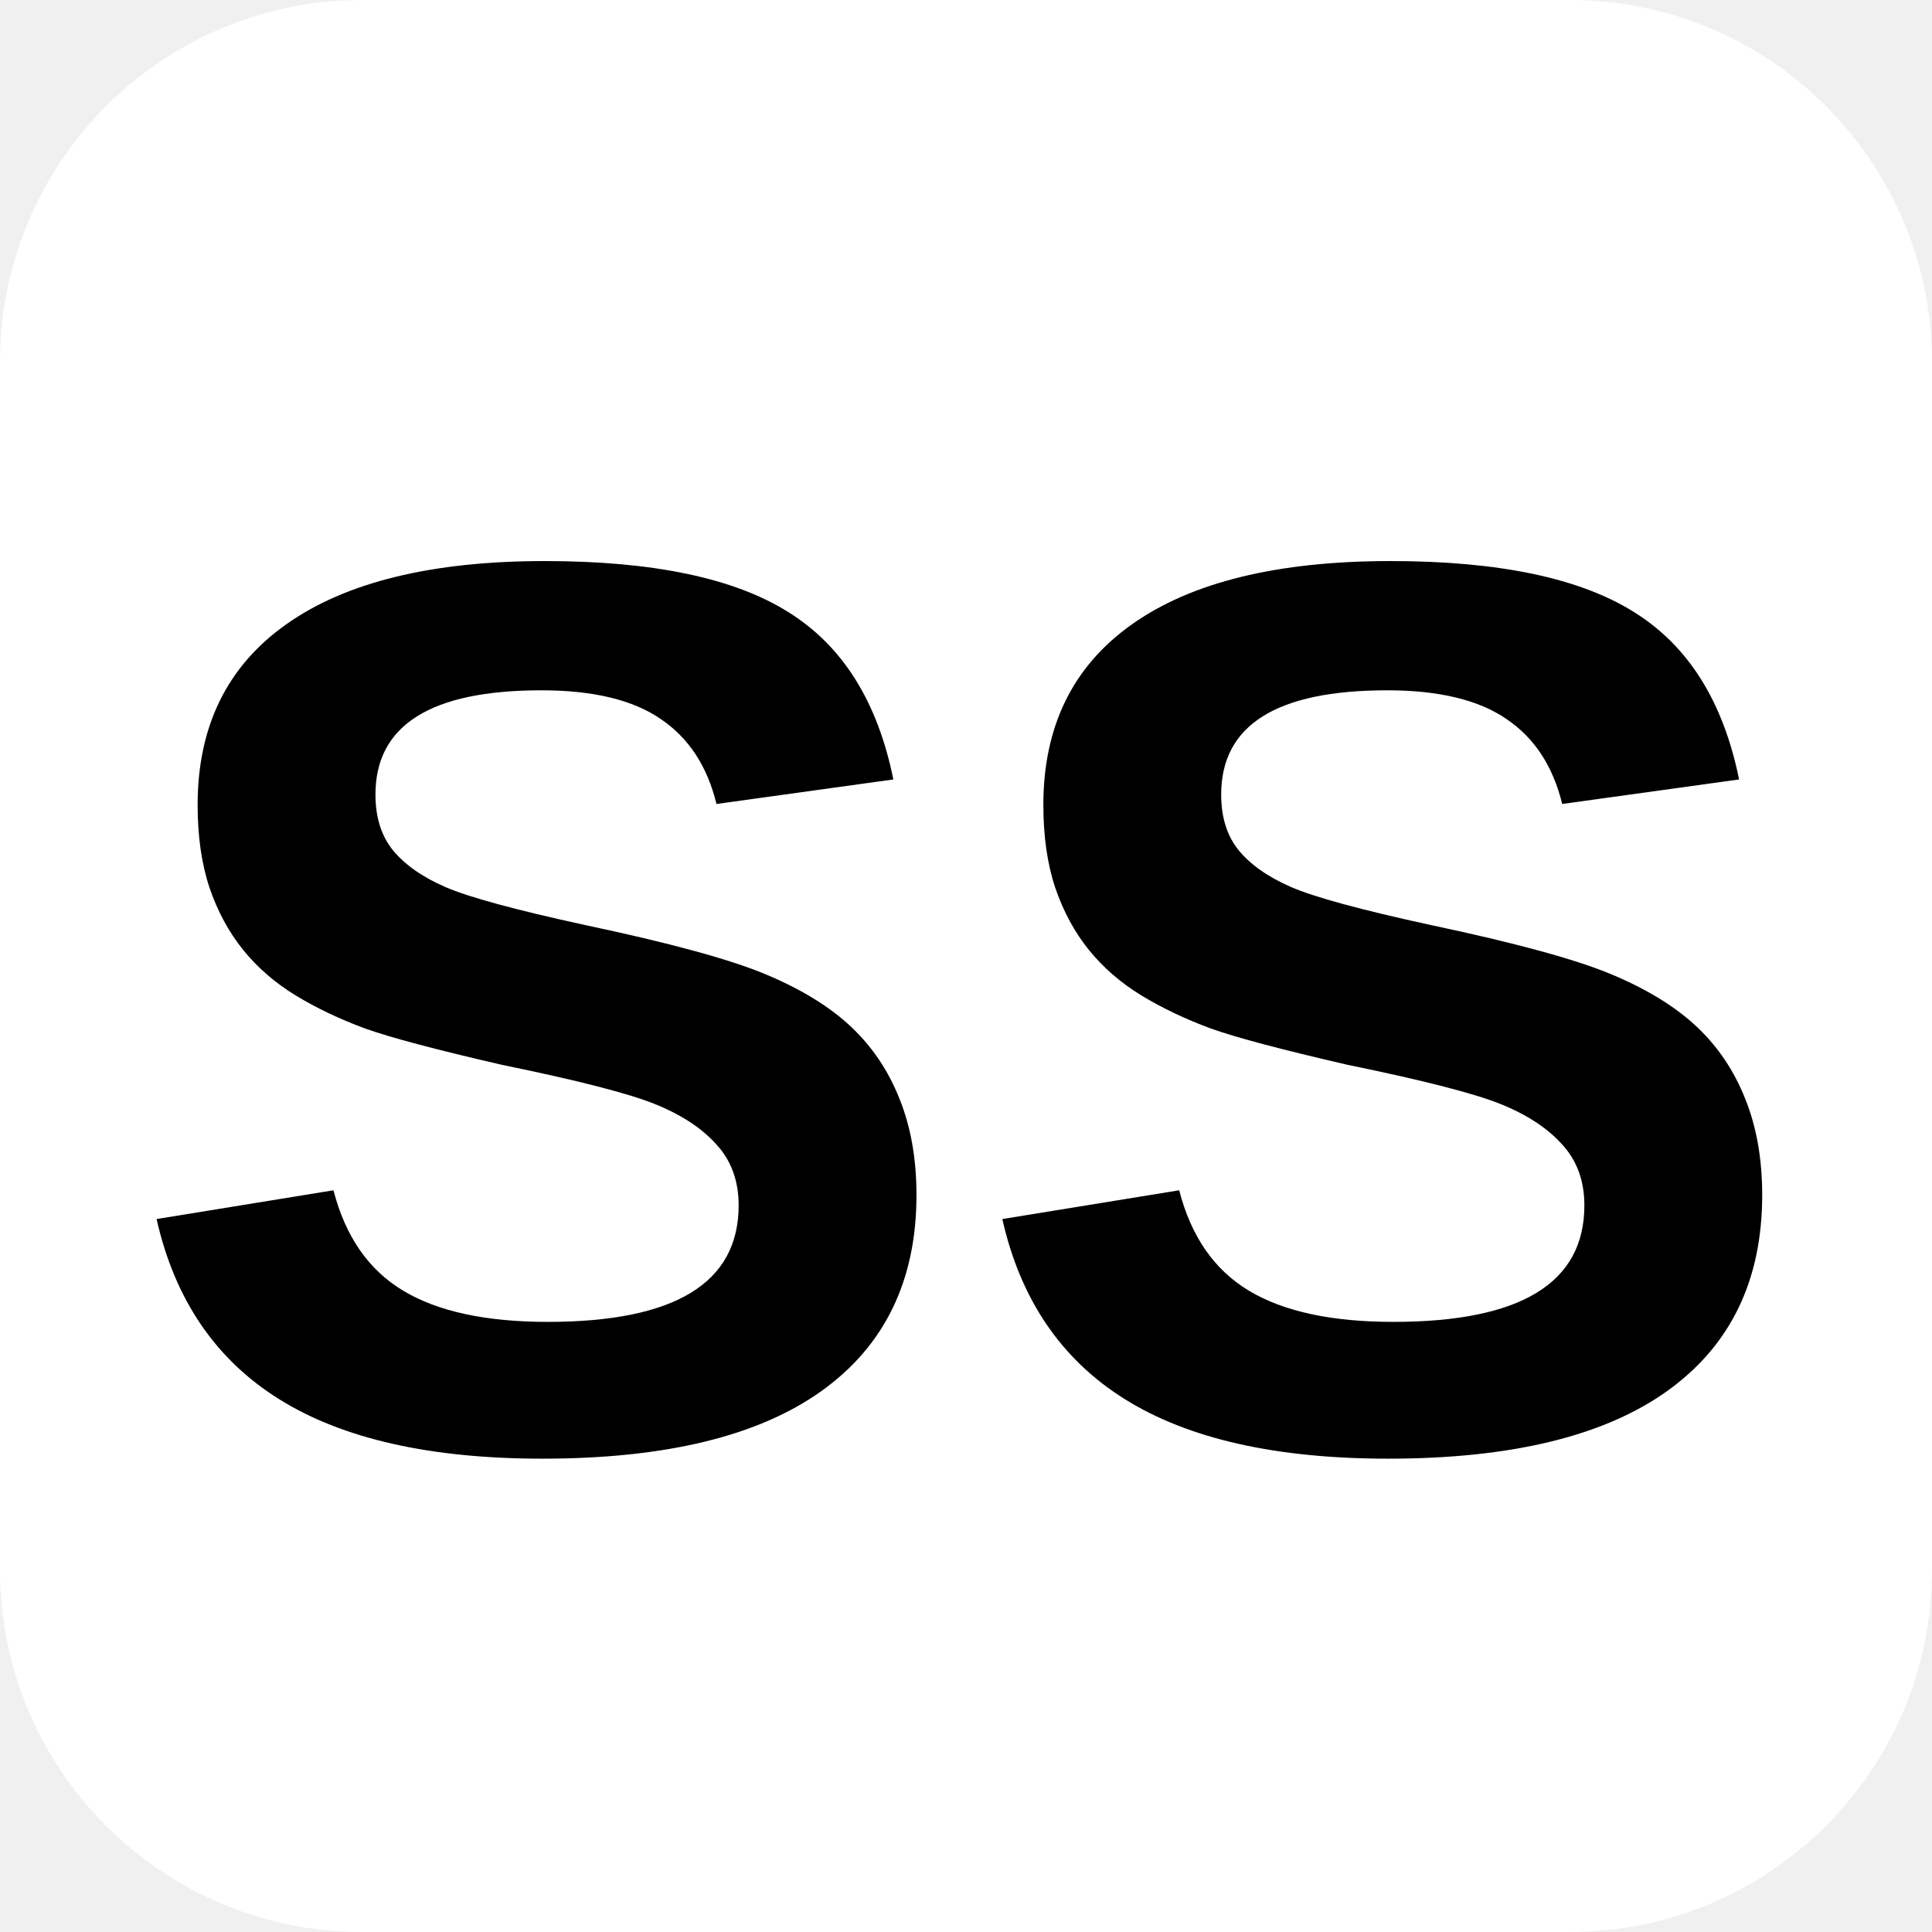
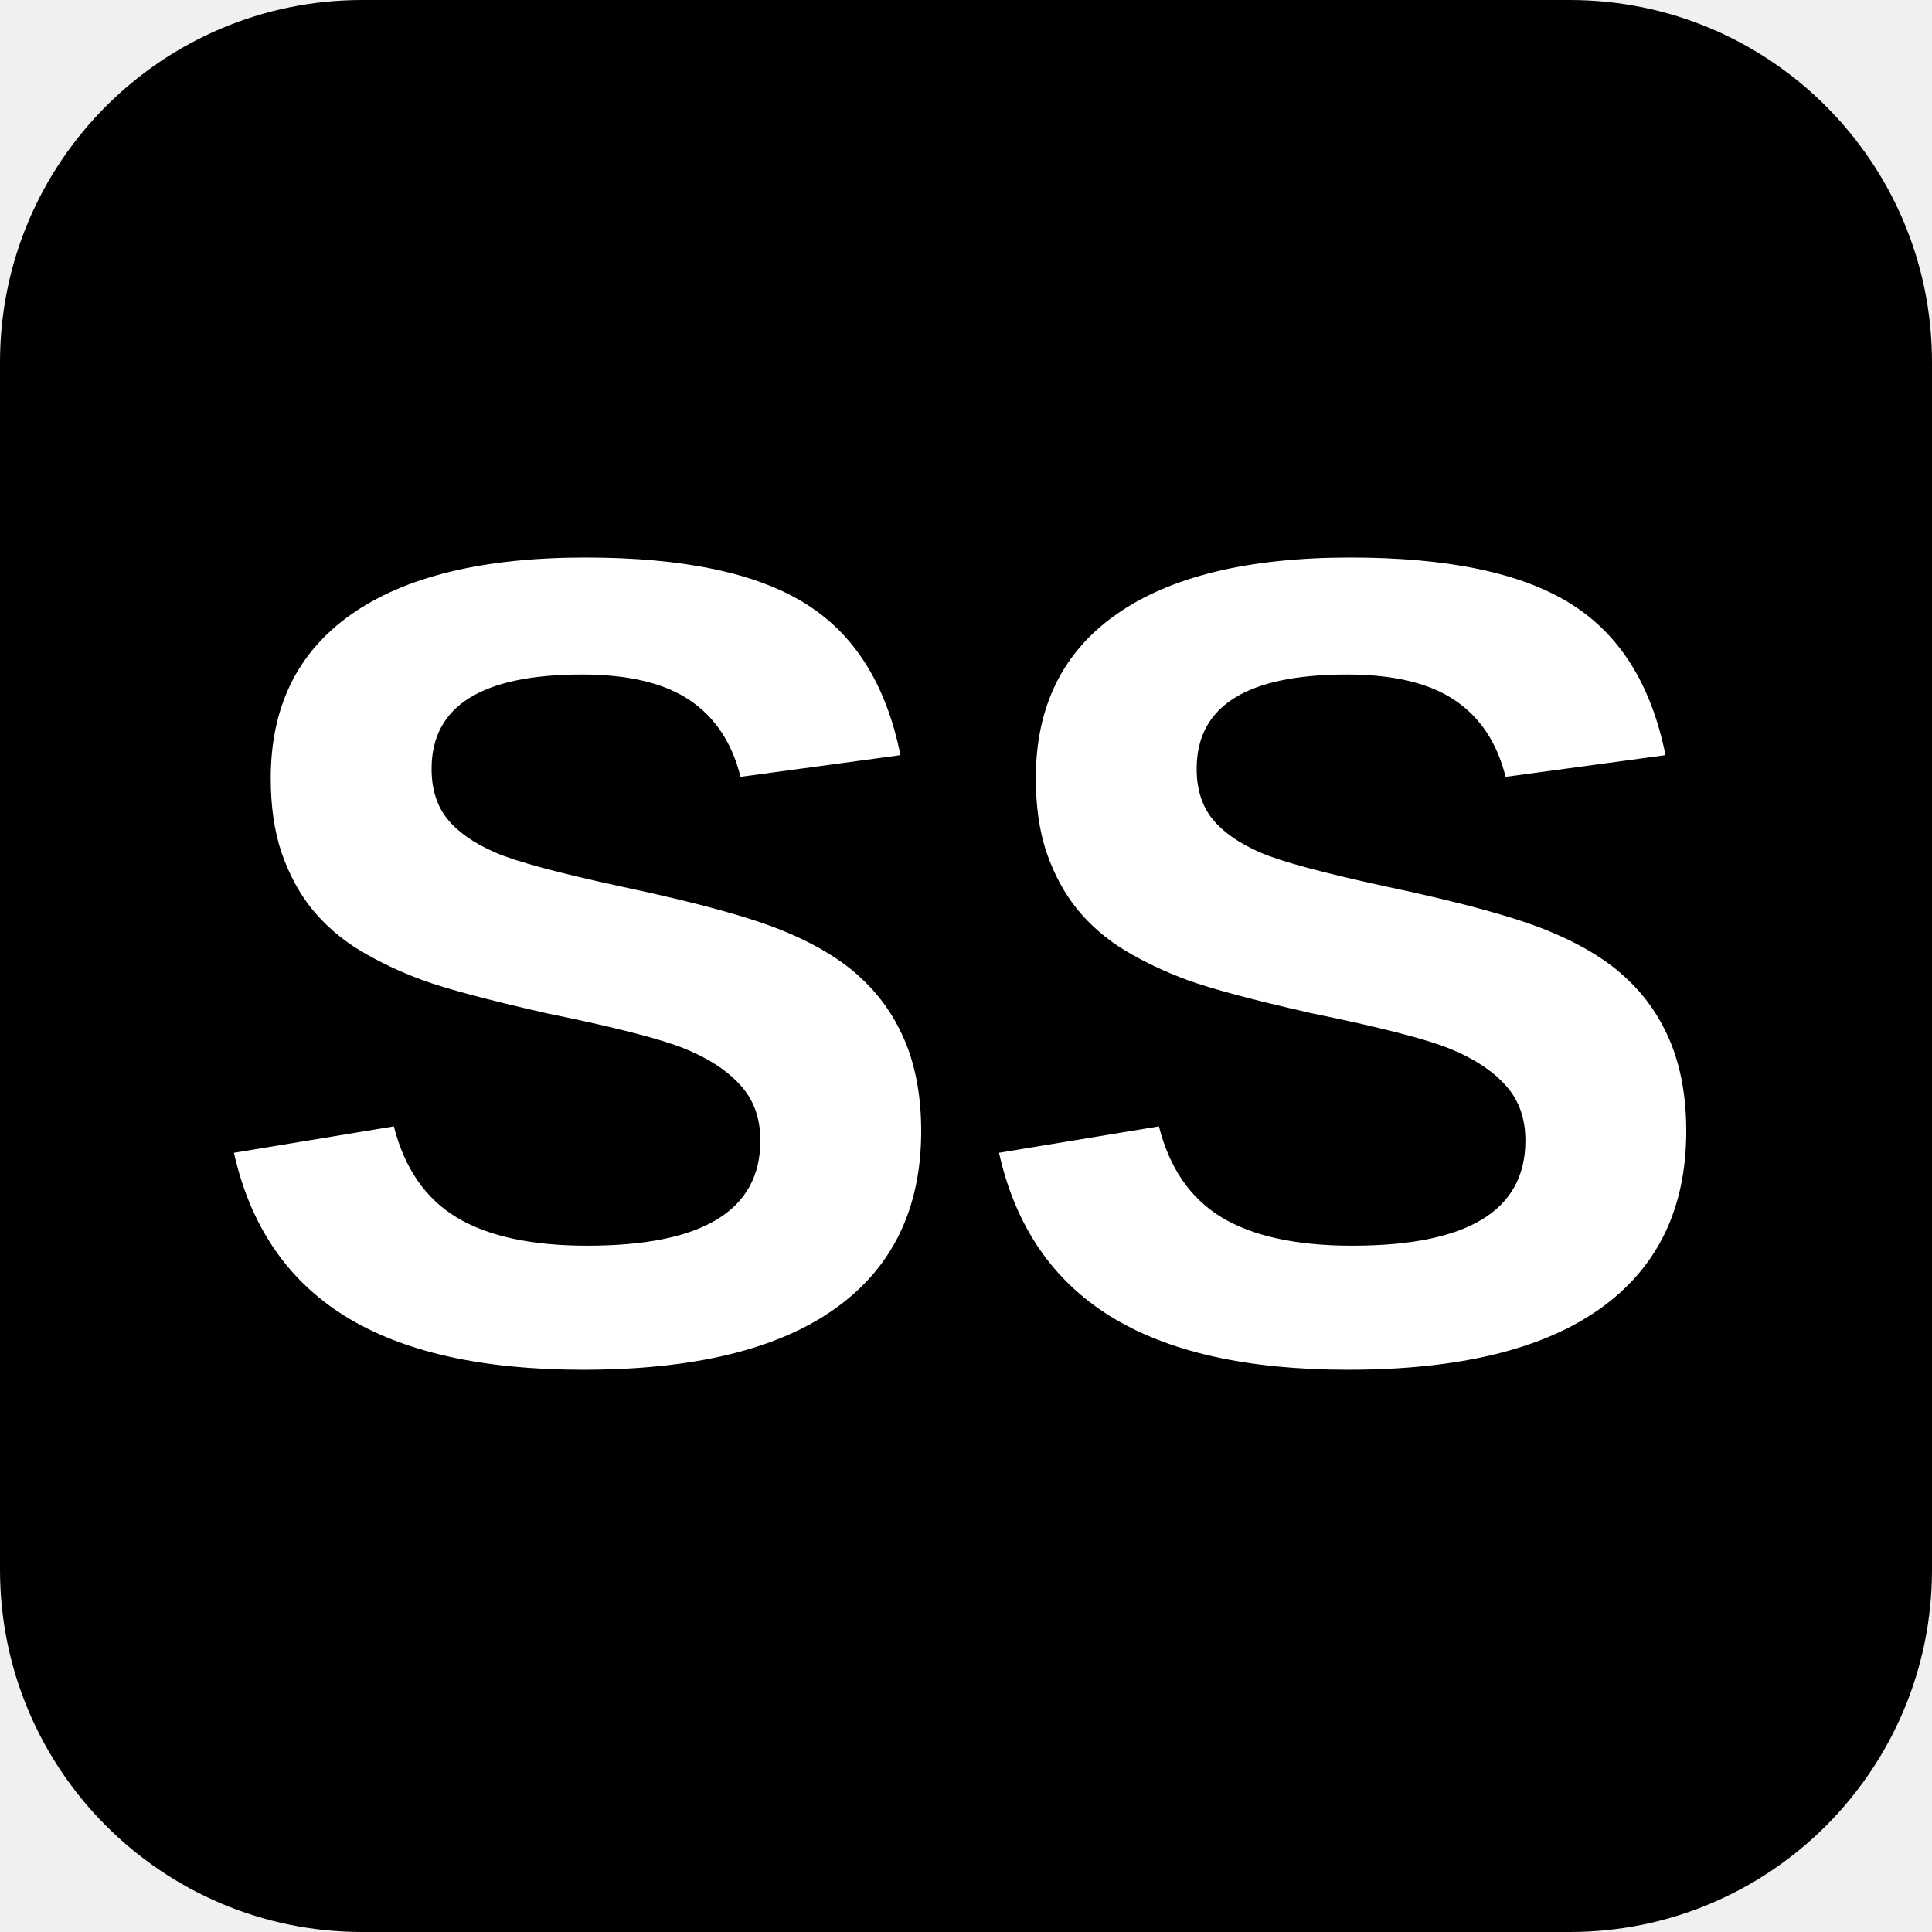
<svg xmlns="http://www.w3.org/2000/svg" width="64" height="64" viewBox="0 0 64 64" role="img" aria-label="Santiago Segret - SS">
-   <defs>
-     <style type="text/css">
- 			text { font-family: Arial, Helvetica, sans-serif; font-weight: 800; }
- 		</style>
-   </defs>
-   <rect x="0" y="0" width="64" height="64" rx="12" fill="#ffffff" />
-   <g transform="translate(32,36)">
-     <text x="0" y="0" text-anchor="middle" dominant-baseline="middle" fill="#000000" font-size="42">SS</text>
-   </g>
+   <rect x="0" y="0" width="64" height="64" rx="12" fill="#000000" />
+   <text x="32" y="45" fill="#ffffff" font-family="Arial, Helvetica, sans-serif" font-weight="bold" font-size="38" text-anchor="middle">SS</text>
</svg>
